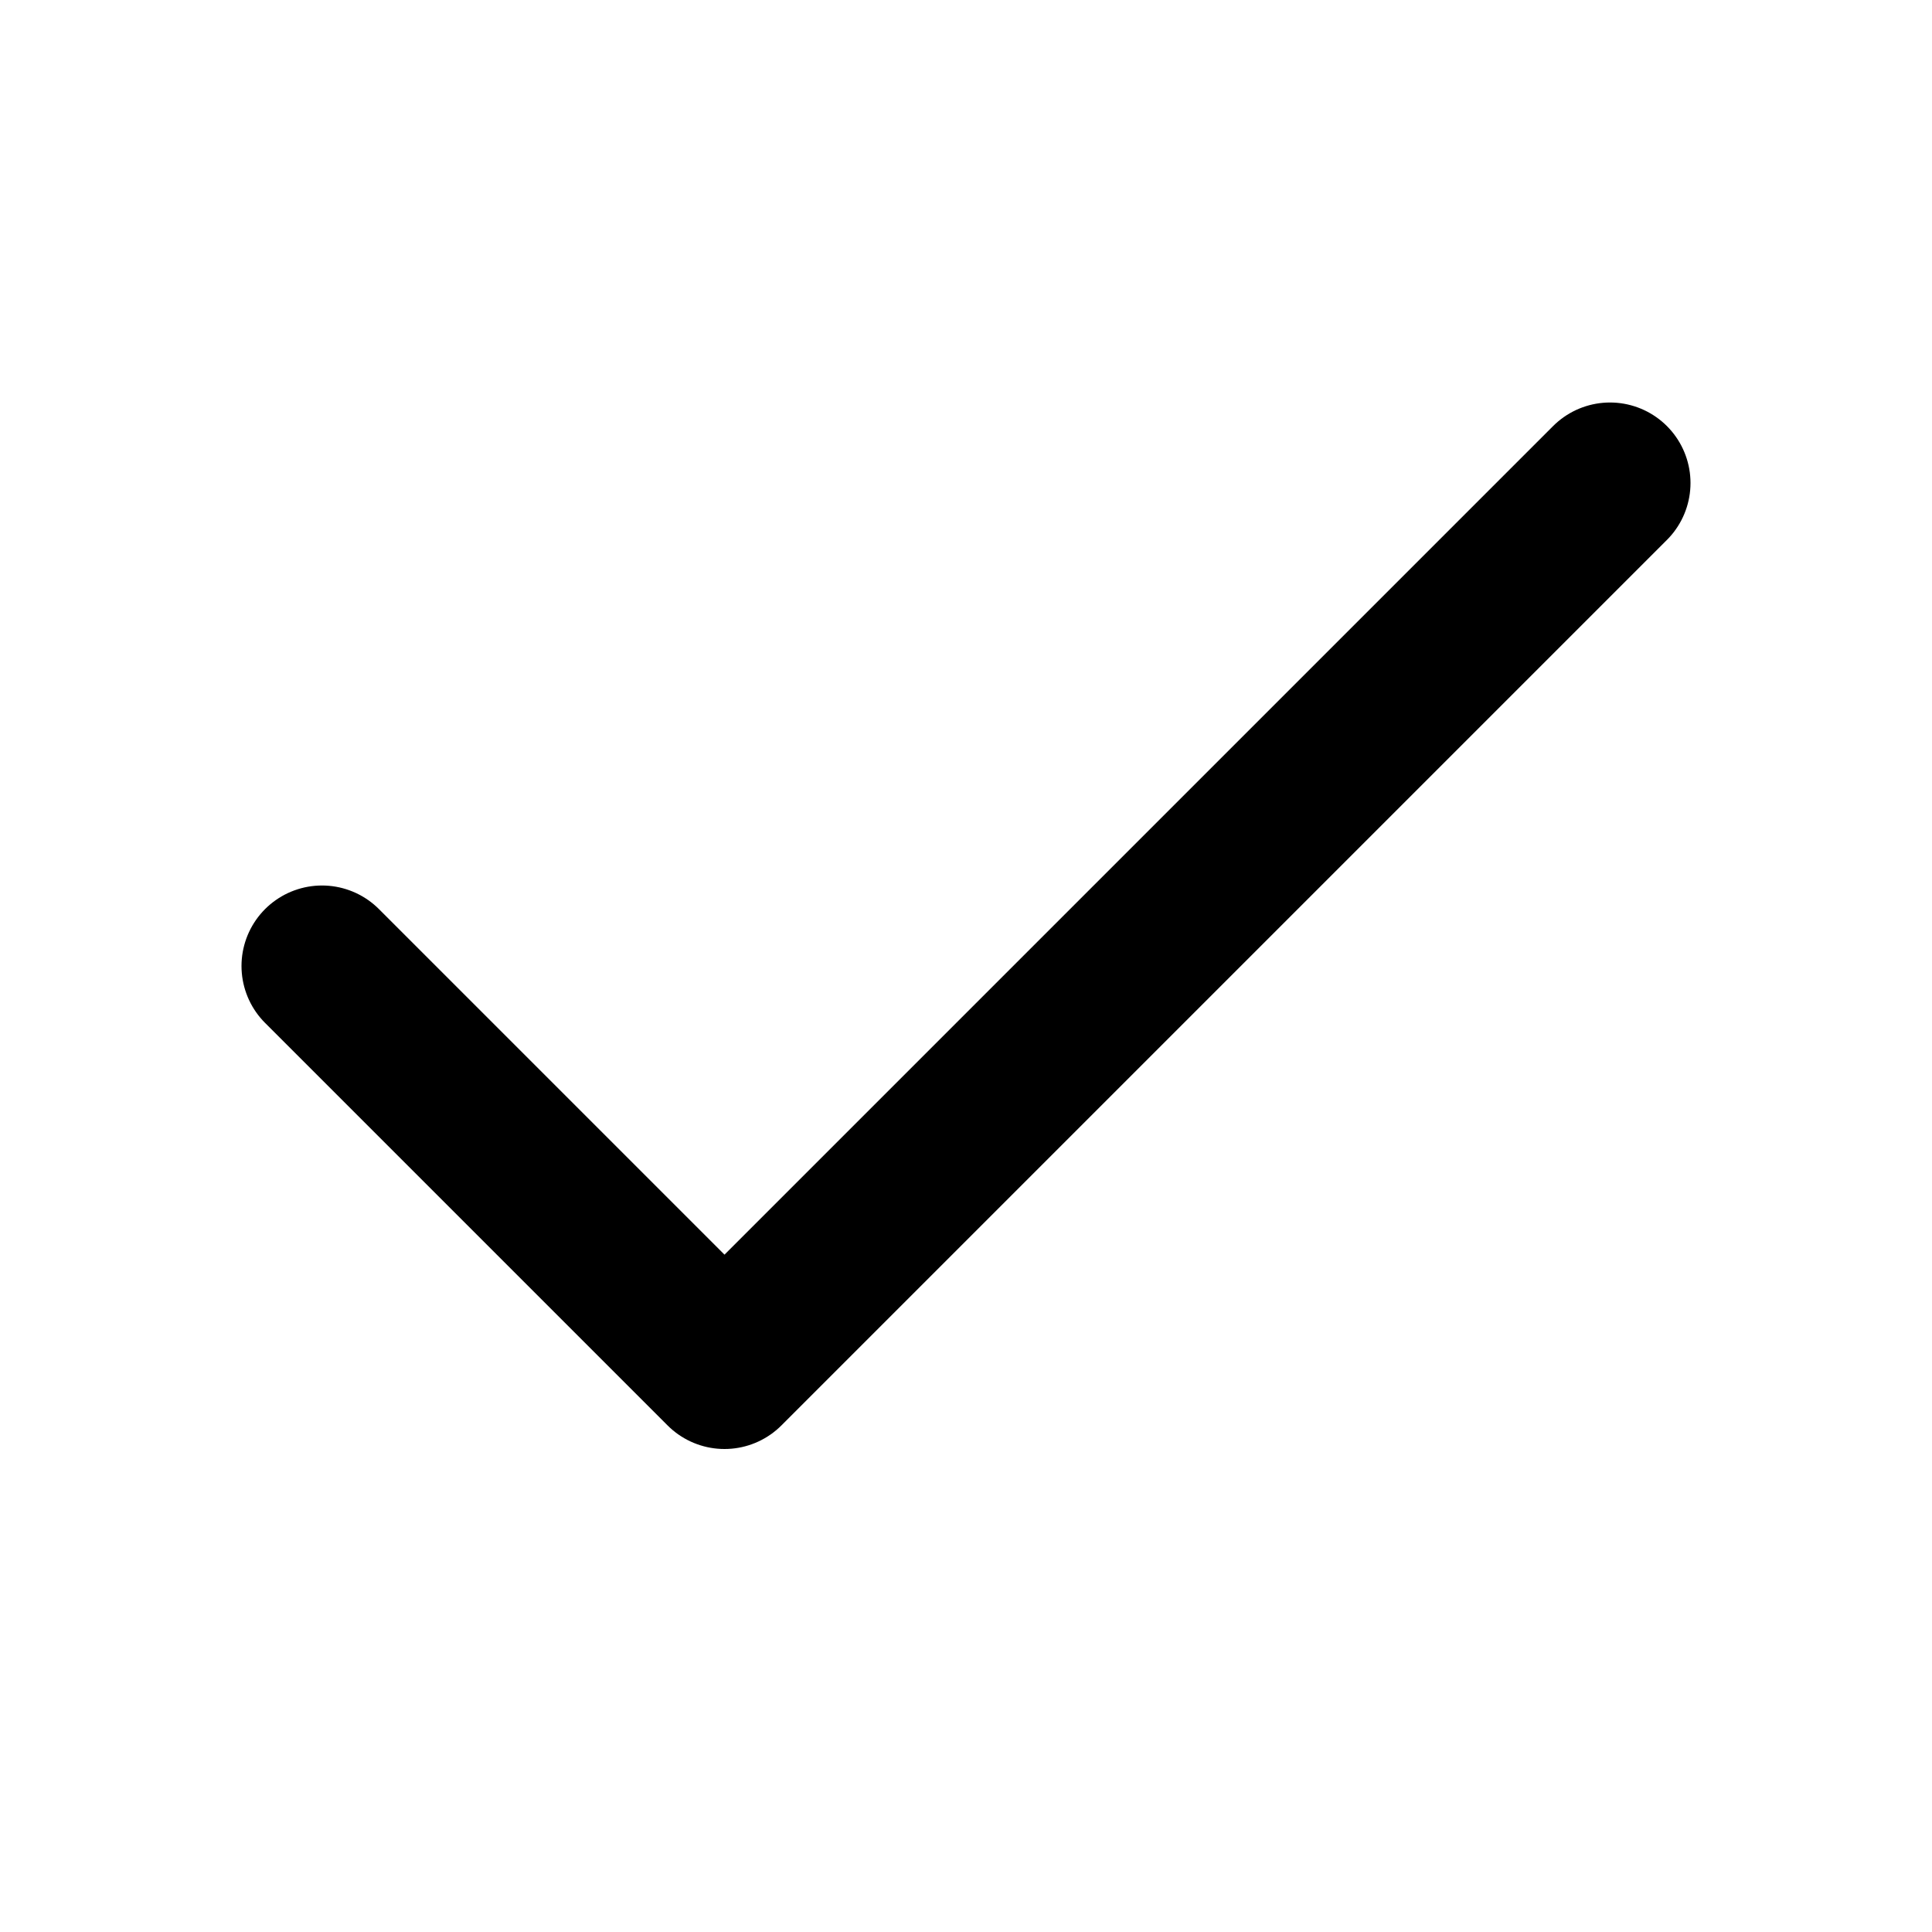
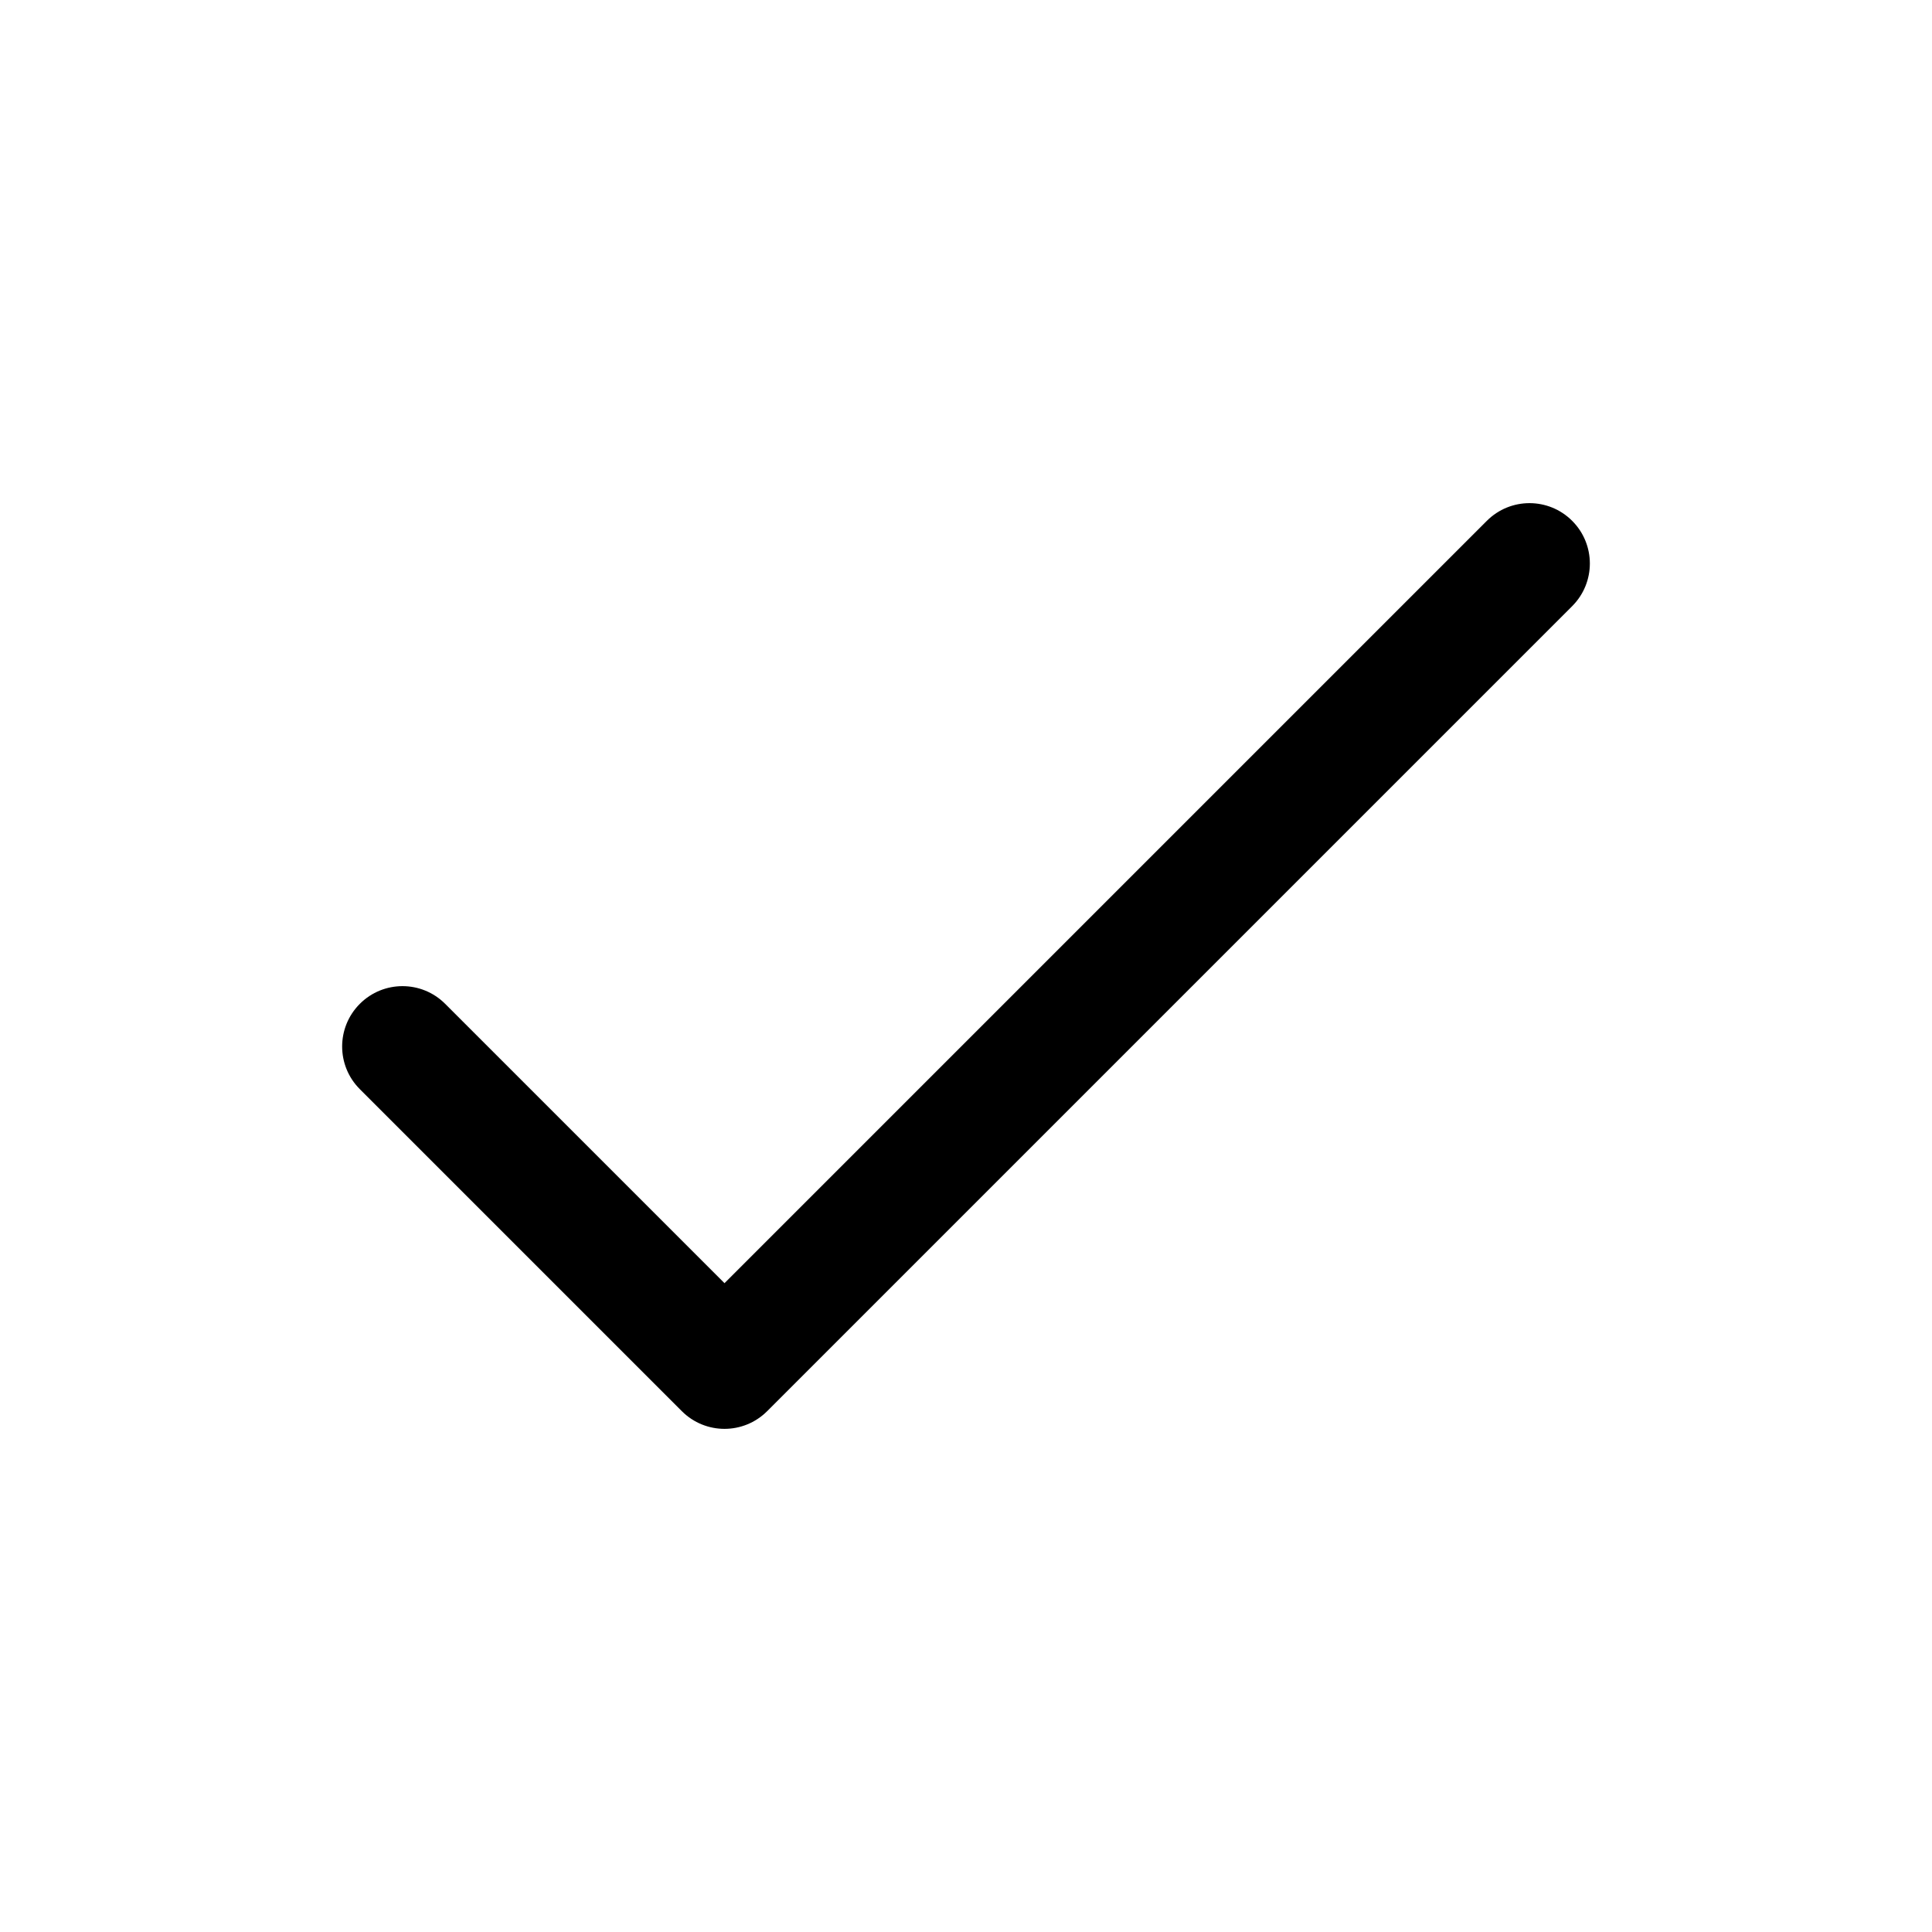
- <svg xmlns="http://www.w3.org/2000/svg" class="lucide lucide-check" width="24" height="24" viewBox="0 0 24 24" fill="none" stroke="currentColor" stroke-width="2" stroke-linecap="round" stroke-linejoin="round">
-   <path d="M20 6 9 17l-5-5" />
+ <svg xmlns="http://www.w3.org/2000/svg" width="24" height="24" viewBox="0 0 24 24">
+   <path fill="currentColor" d="M18.47 6.47C18.763 6.177 19.237 6.177 19.53 6.47C19.823 6.763 19.823 7.237 19.53 7.53L9.53 17.53C9.237 17.823 8.763 17.823 8.47 17.53L4.47 13.53C4.177 13.237 4.177 12.763 4.47 12.47C4.763 12.177 5.237 12.177 5.53 12.47L9 15.94L18.47 6.47Z" />
</svg>
